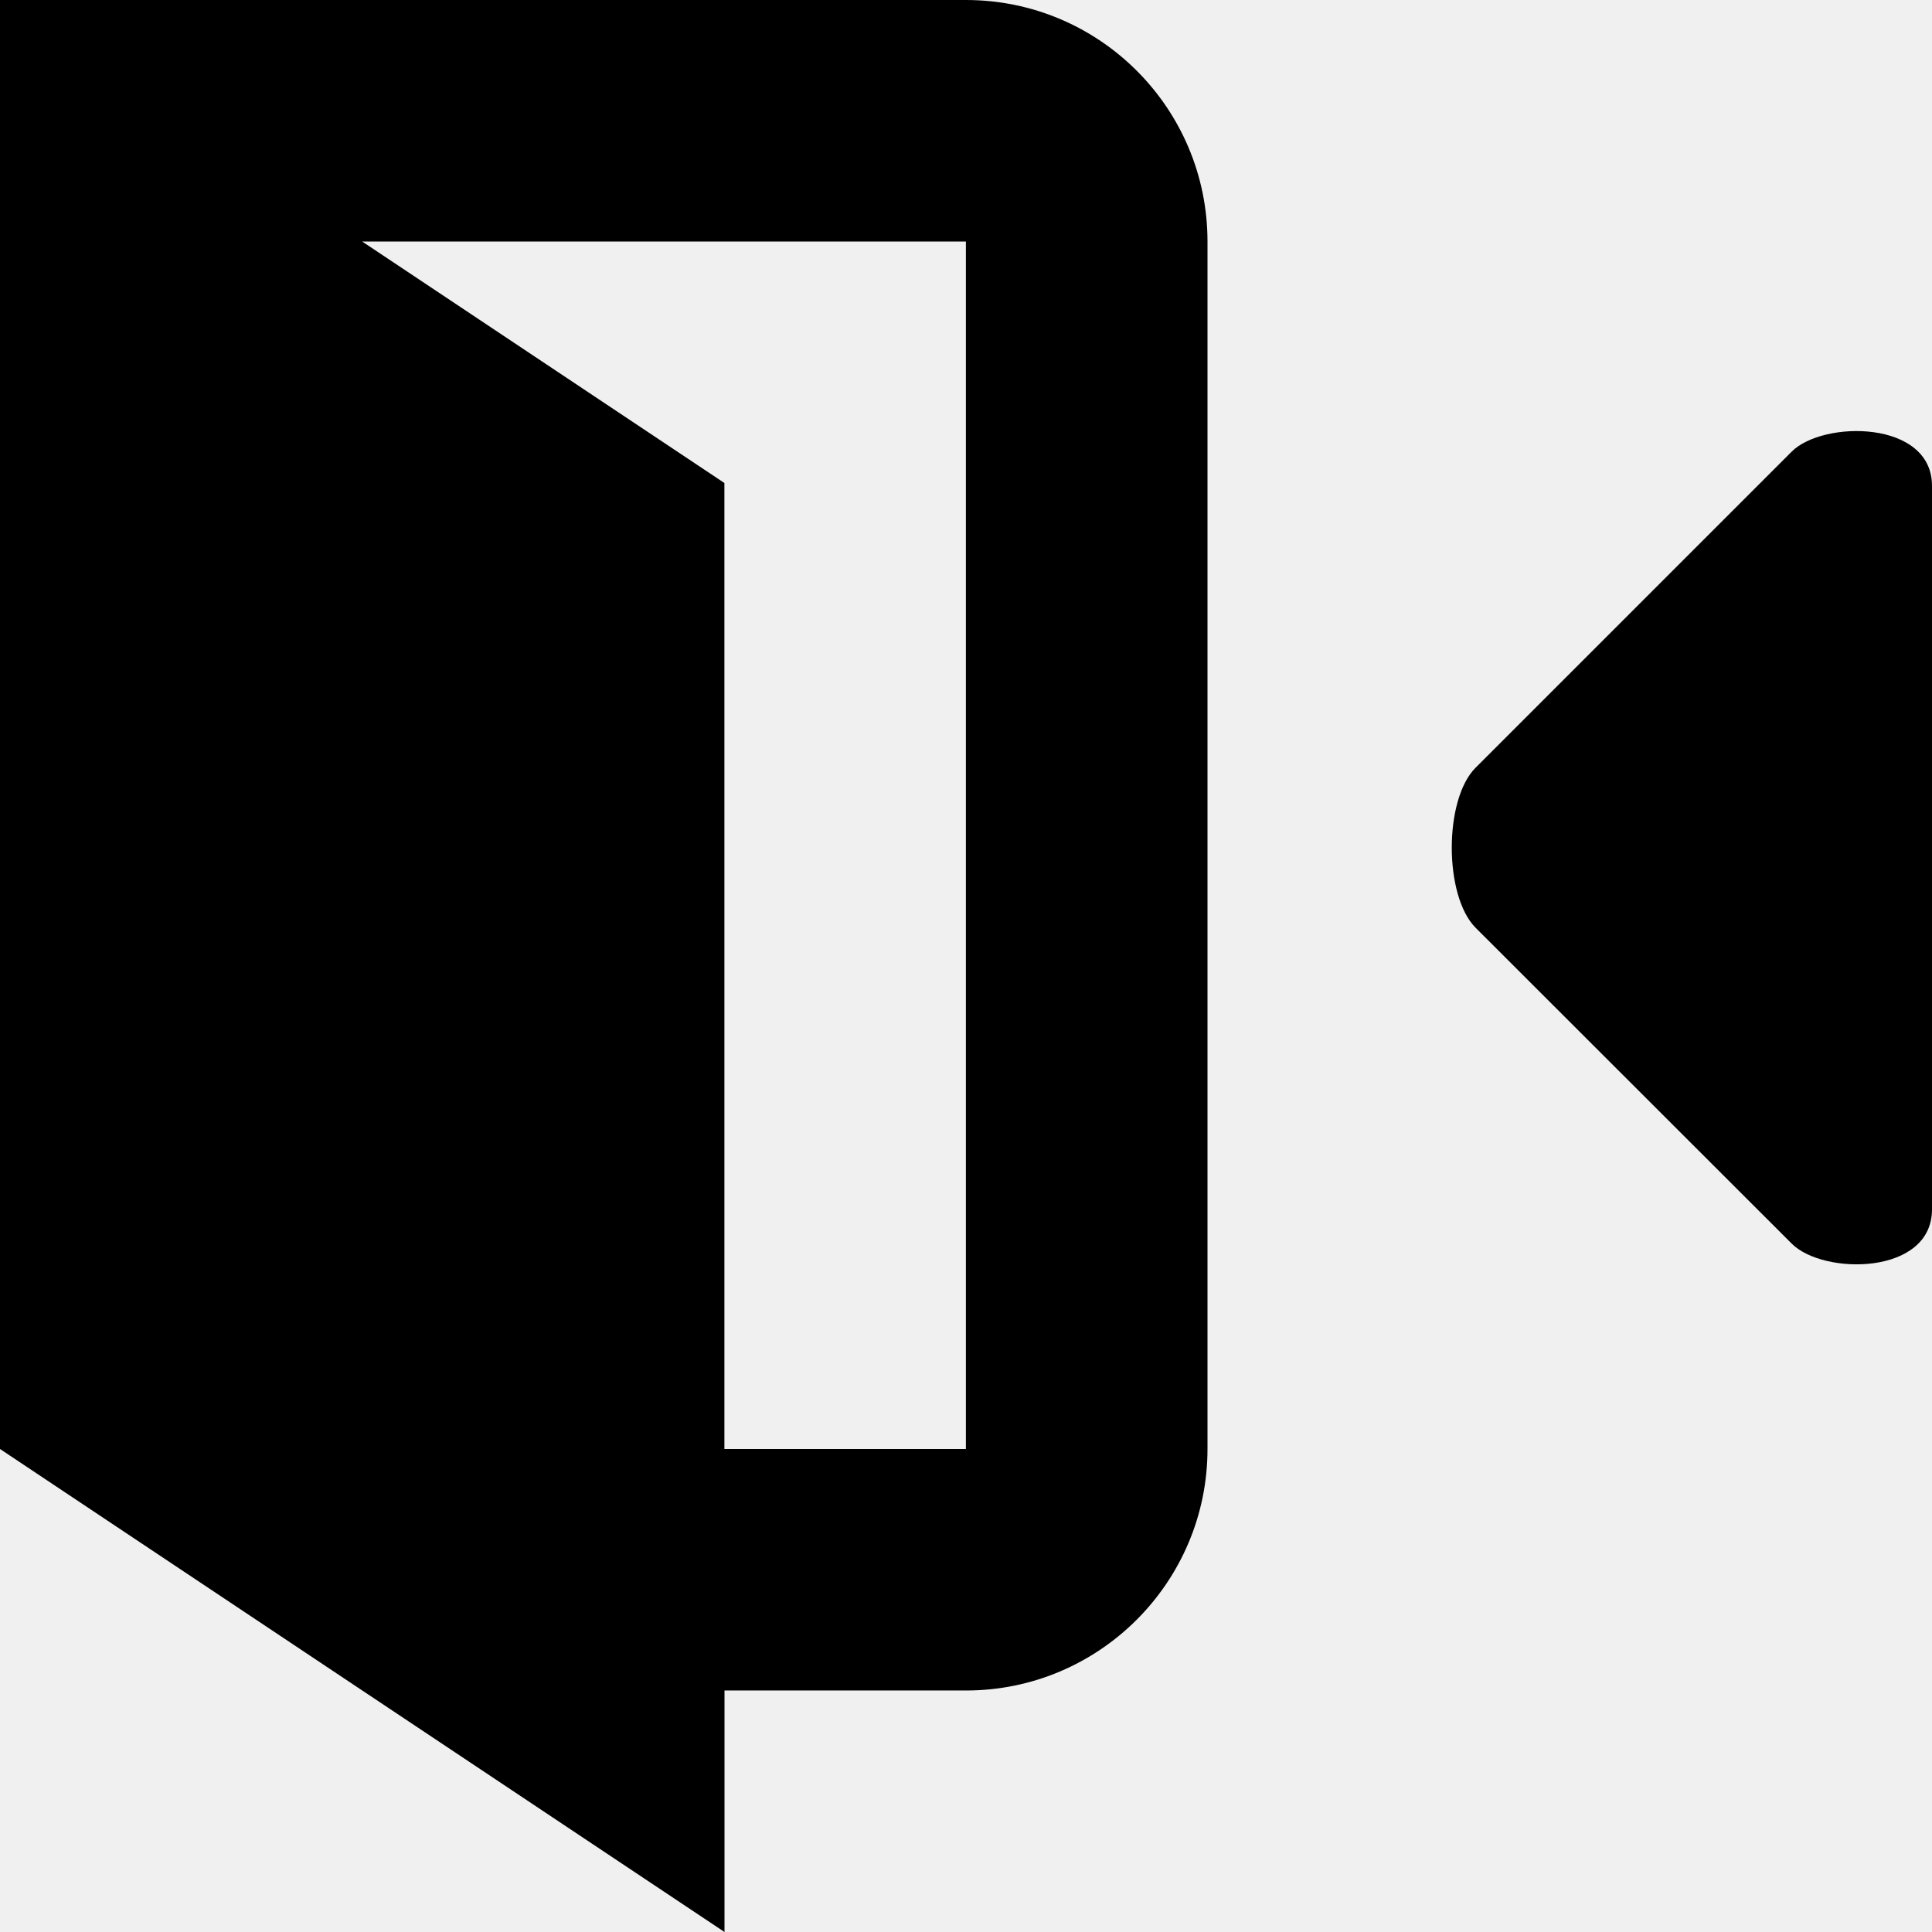
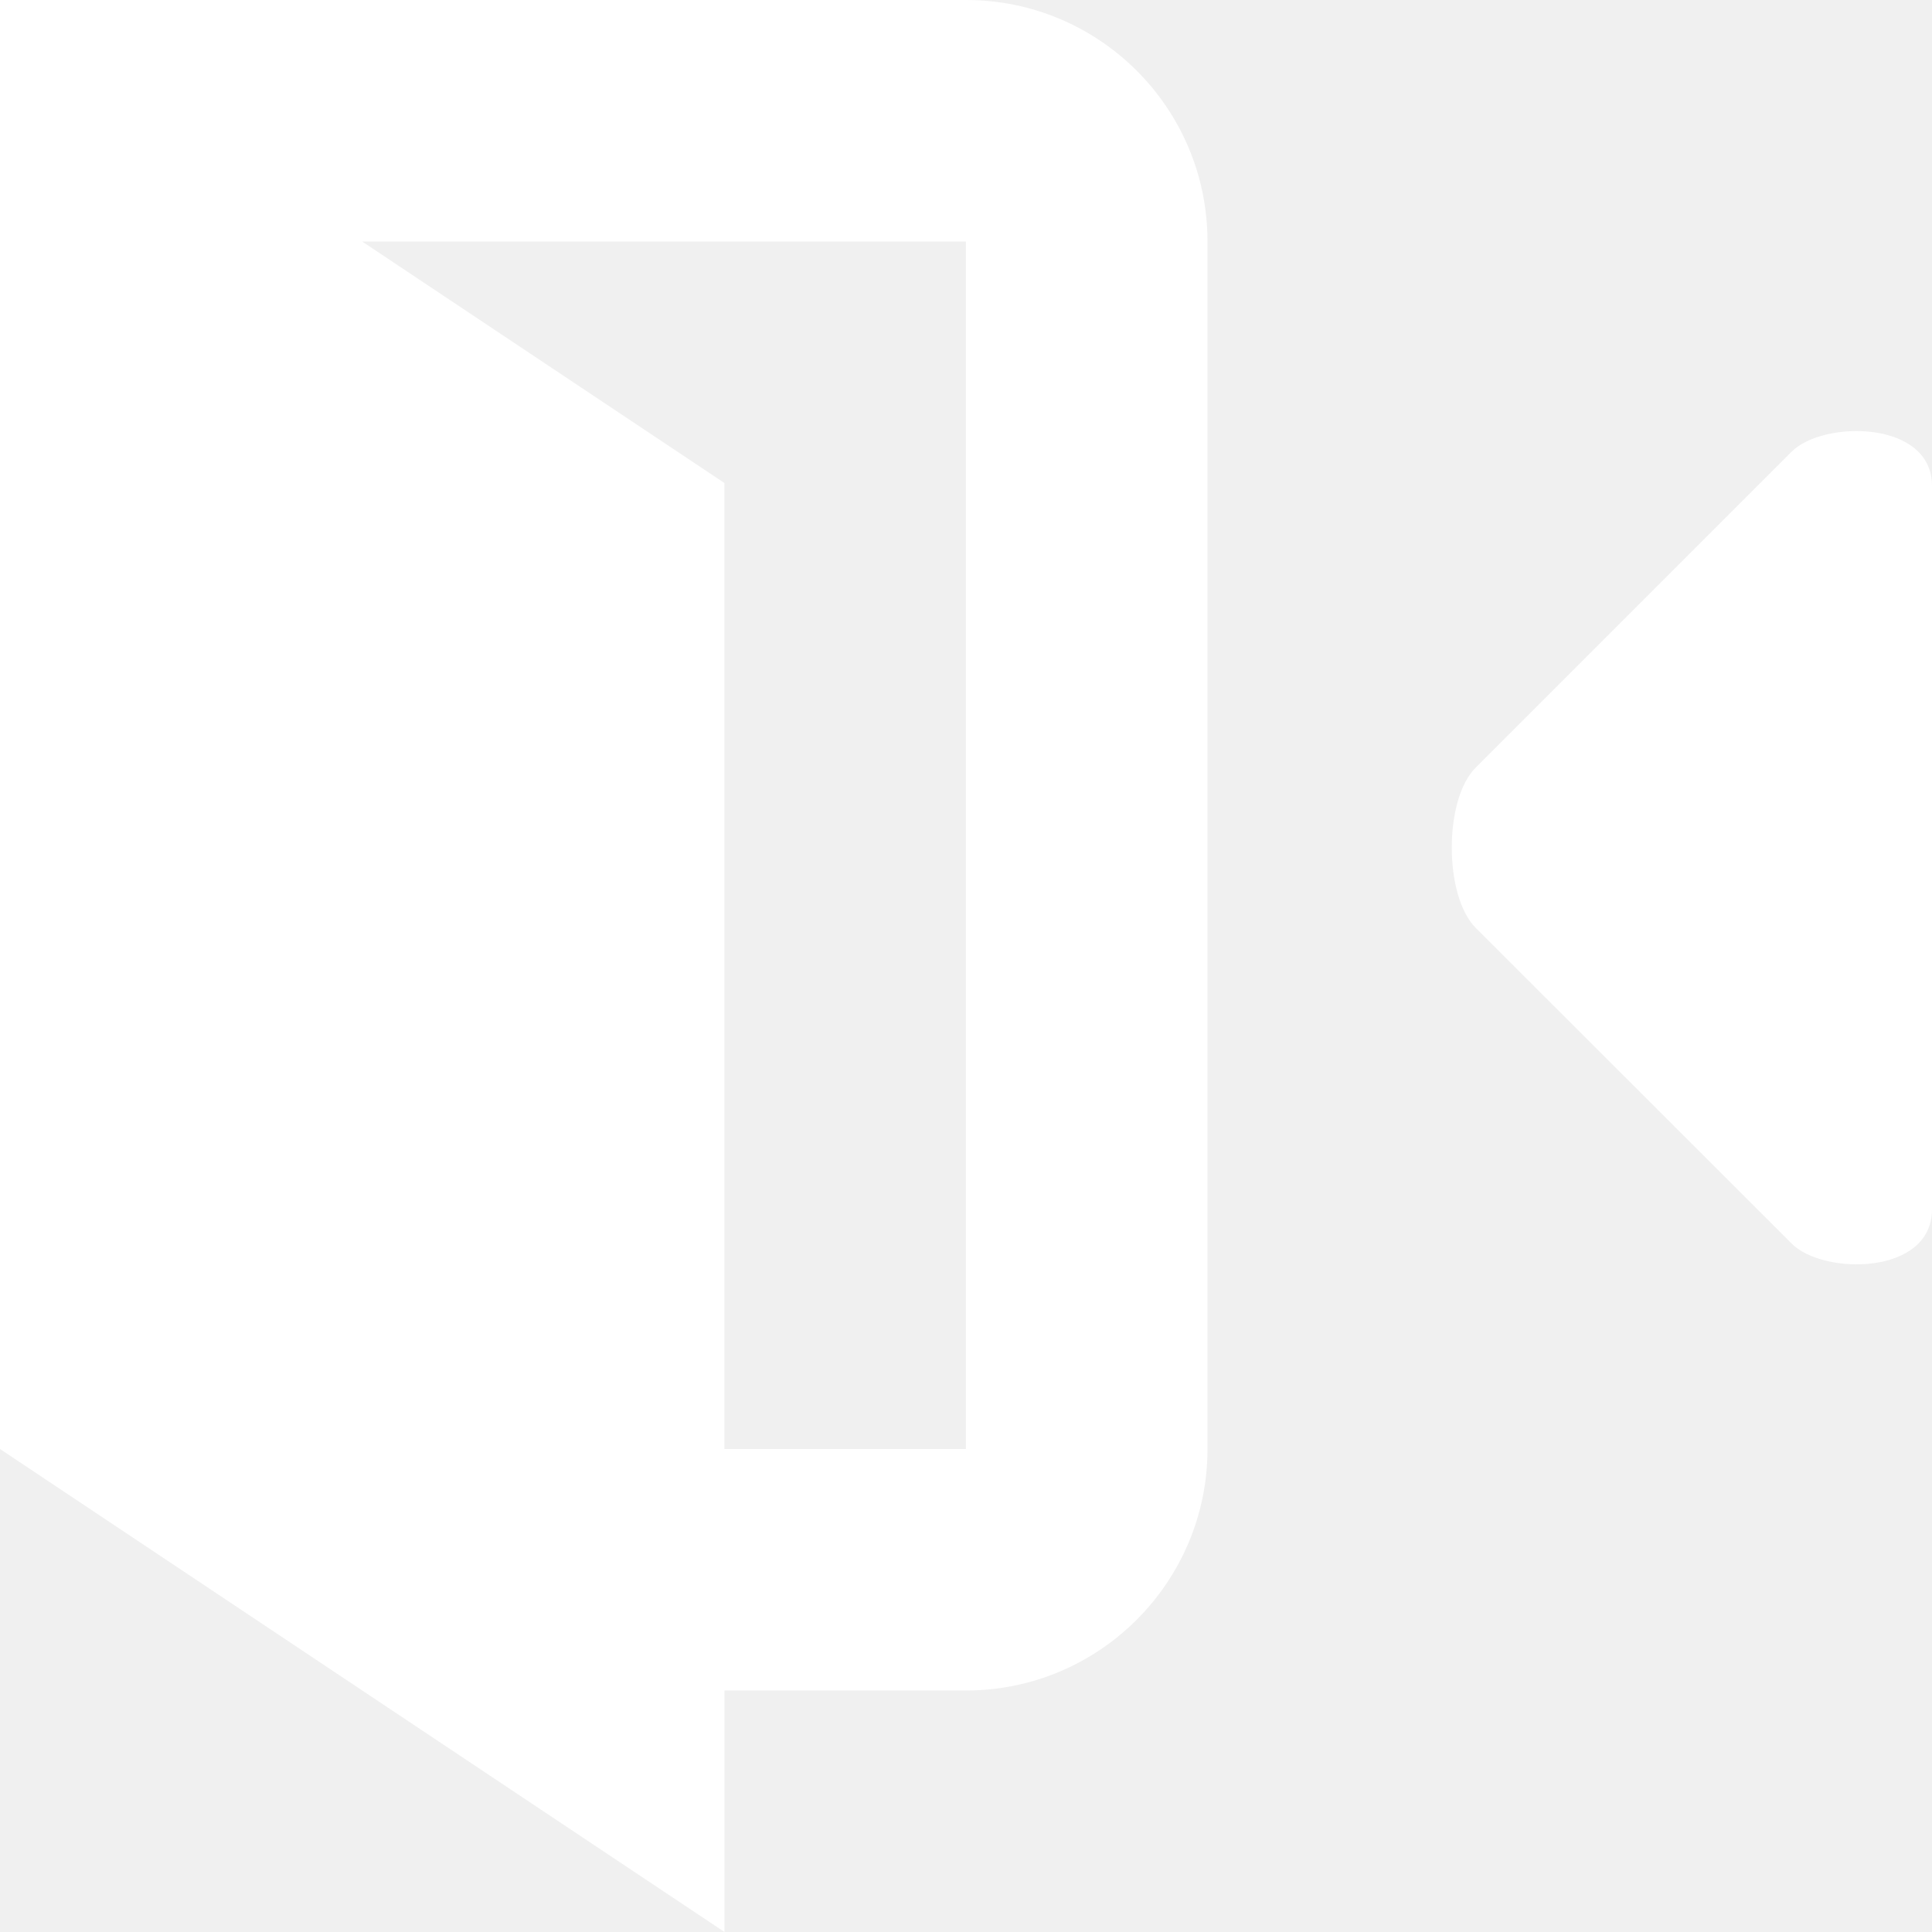
- <svg xmlns="http://www.w3.org/2000/svg" version="1.1" id="Capa_1" x="0px" y="0px" width="896.002px" height="896.002px" viewBox="0 0 896.002 896.002" style="enable-background:new 0 0 896.002 896.002;" xml:space="preserve">
+ <svg xmlns="http://www.w3.org/2000/svg" version="1.1" id="Capa_1" x="0px" y="0px" width="512px" height="512px" viewBox="0 0 896.002 896.002" style="enable-background:new 0 0 896.002 896.002;" xml:space="preserve">
  <g>
    <g>
-       <path d="M830.926,209.454L684.361,356.017c-14.766,14.656-14.766,59.5,0,74.266l146.564,146.455    c14.654,14.768,65.076,14.768,65.076-15.859V225.315C896.004,194.798,845.582,194.798,830.926,209.454z" />
-       <path d="M448,0.001H112H0v112V164.5v434.001v73.5l336,224v-112h112c61.792,0,112-50.203,112-112v-560    C560,50.095,509.789,0.001,448,0.001z M447.956,672.003h-112v-448l-168-112.002h280V672.003z" />
+       <path d="M830.926,209.454L684.361,356.017c-14.766,14.656-14.766,59.5,0,74.266l146.564,146.455    c14.654,14.768,65.076,14.768,65.076-15.859V225.315C896.004,194.798,845.582,194.798,830.926,209.454z" fill="#FFFFFF" />
+       <path d="M448,0.001H112H0v112V164.5v434.001v73.5l336,224v-112h112c61.792,0,112-50.203,112-112v-560    C560,50.095,509.789,0.001,448,0.001z M447.956,672.003h-112v-448l-168-112.002h280V672.003z" fill="#FFFFFF" />
    </g>
  </g>
  <g>
</g>
  <g>
</g>
  <g>
</g>
  <g>
</g>
  <g>
</g>
  <g>
</g>
  <g>
</g>
  <g>
</g>
  <g>
</g>
  <g>
</g>
  <g>
</g>
  <g>
</g>
  <g>
</g>
  <g>
</g>
  <g>
</g>
</svg>
